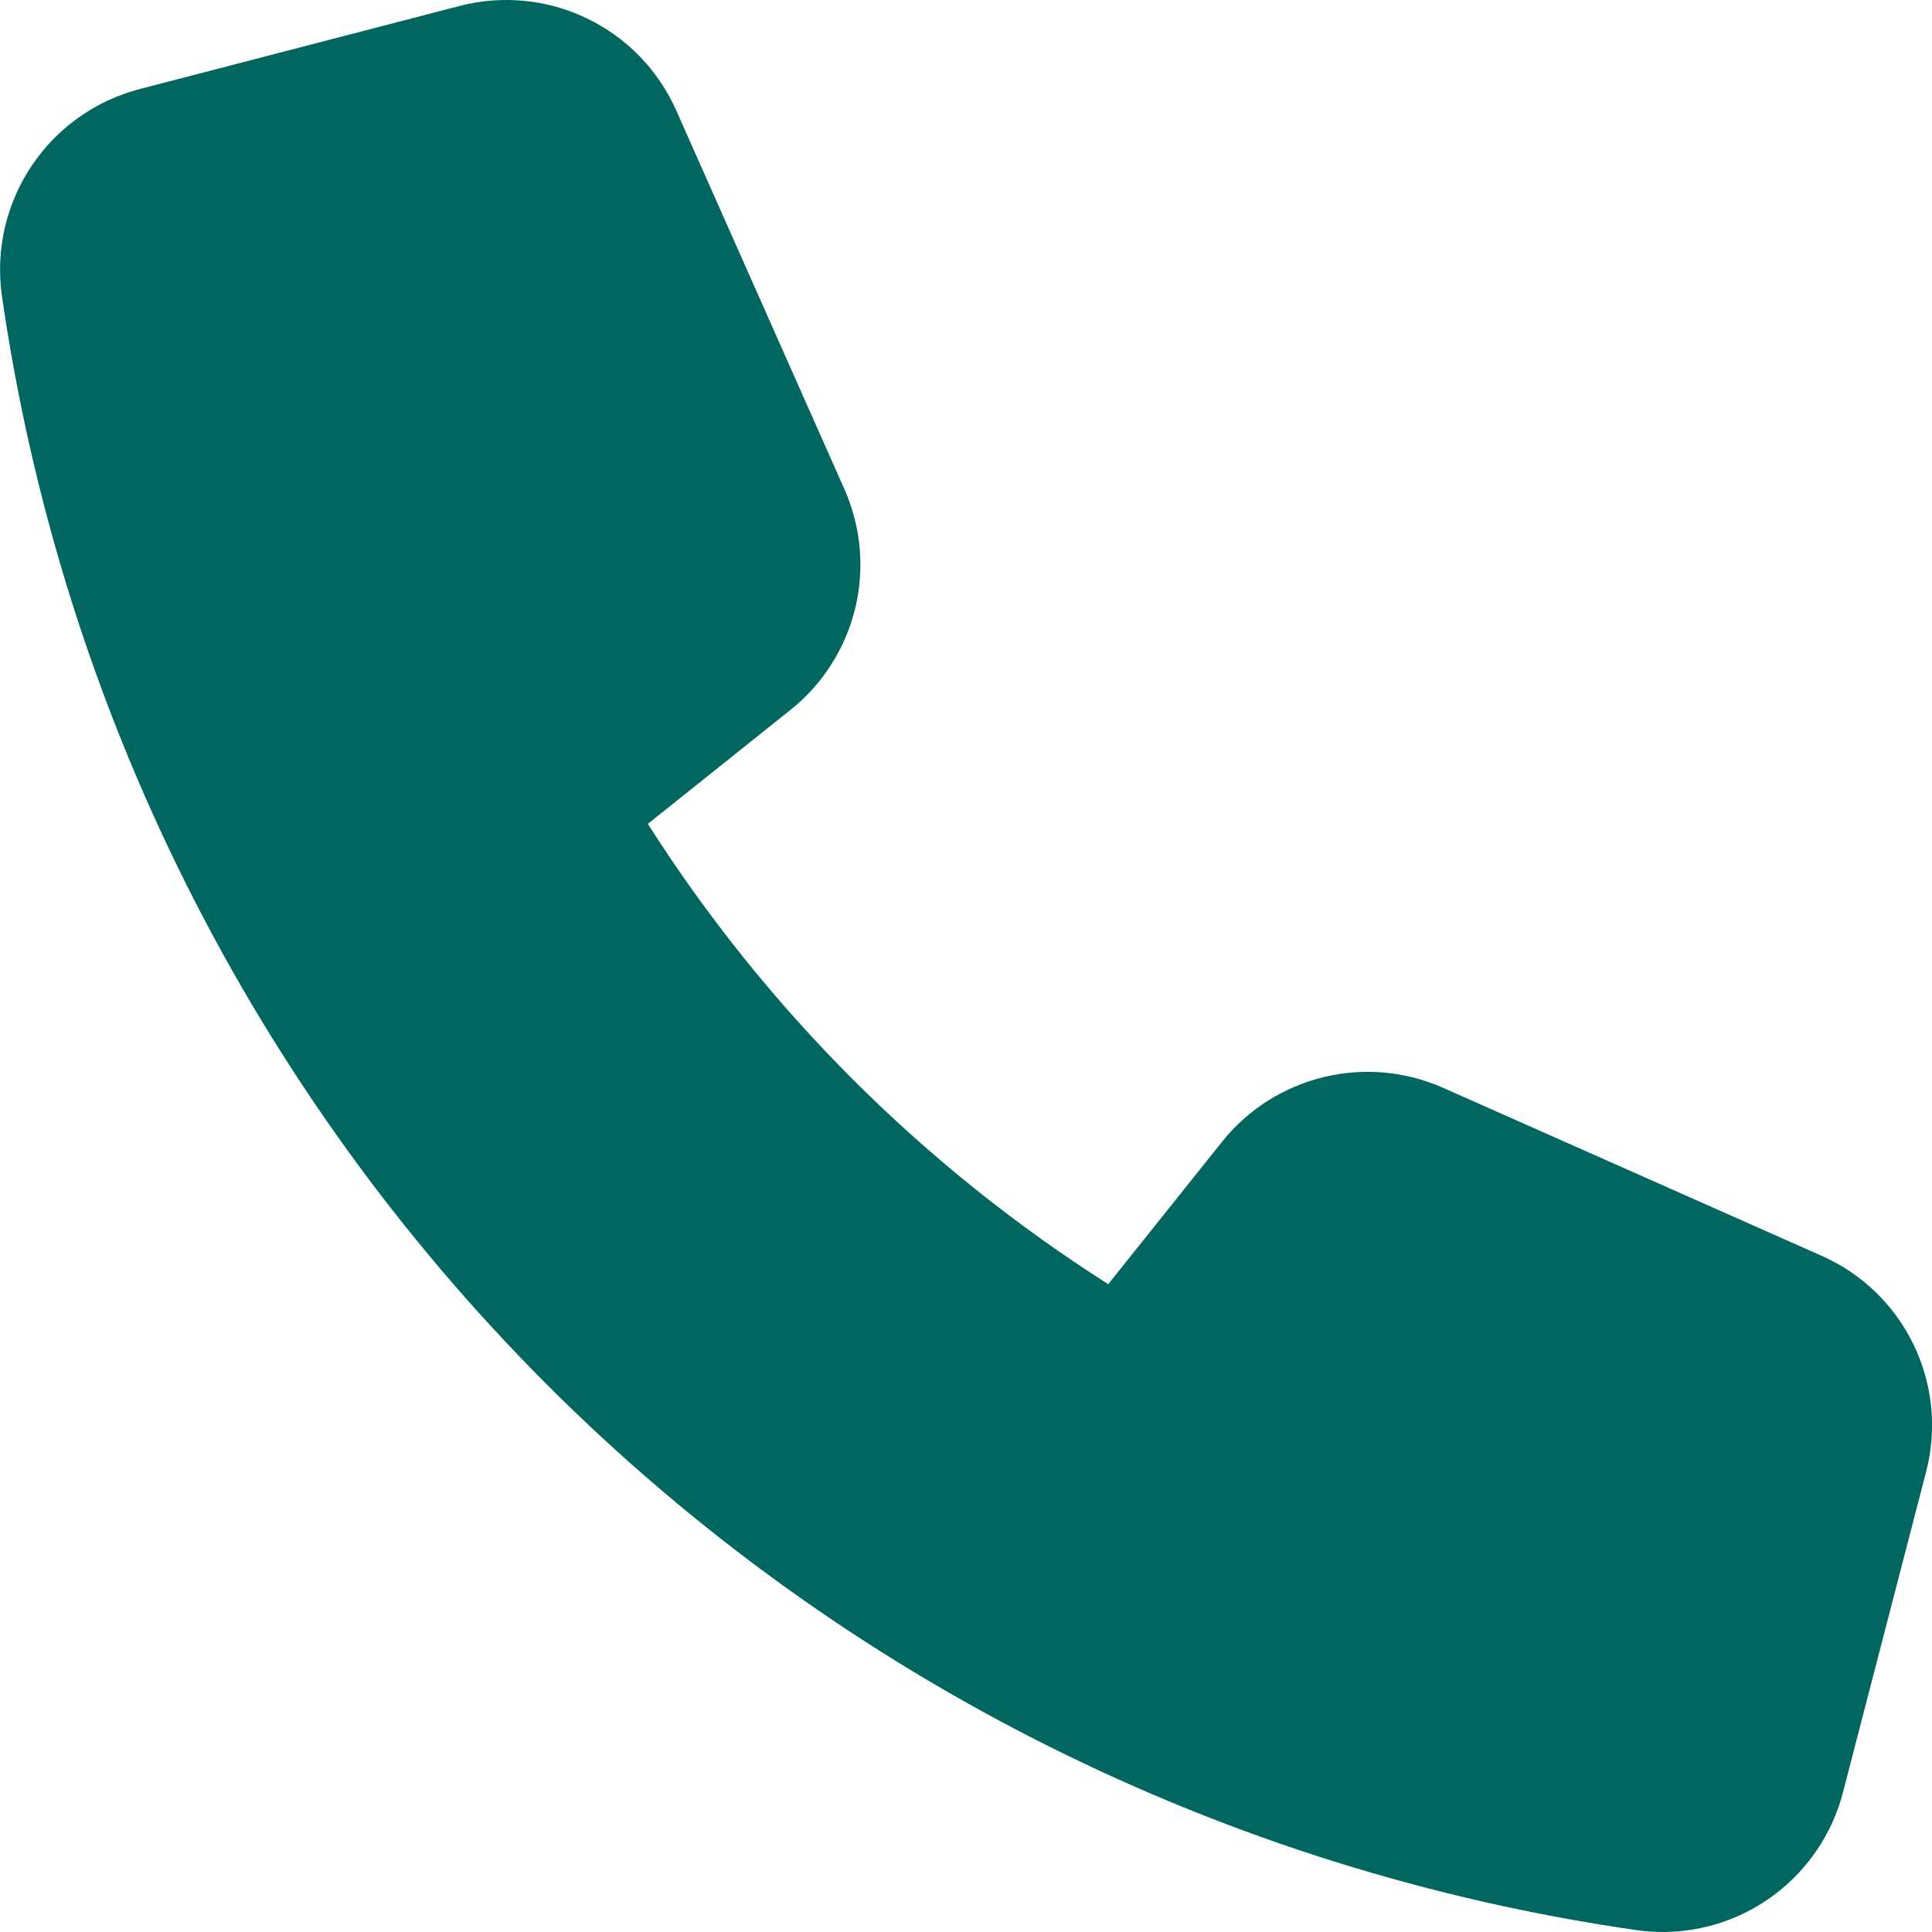
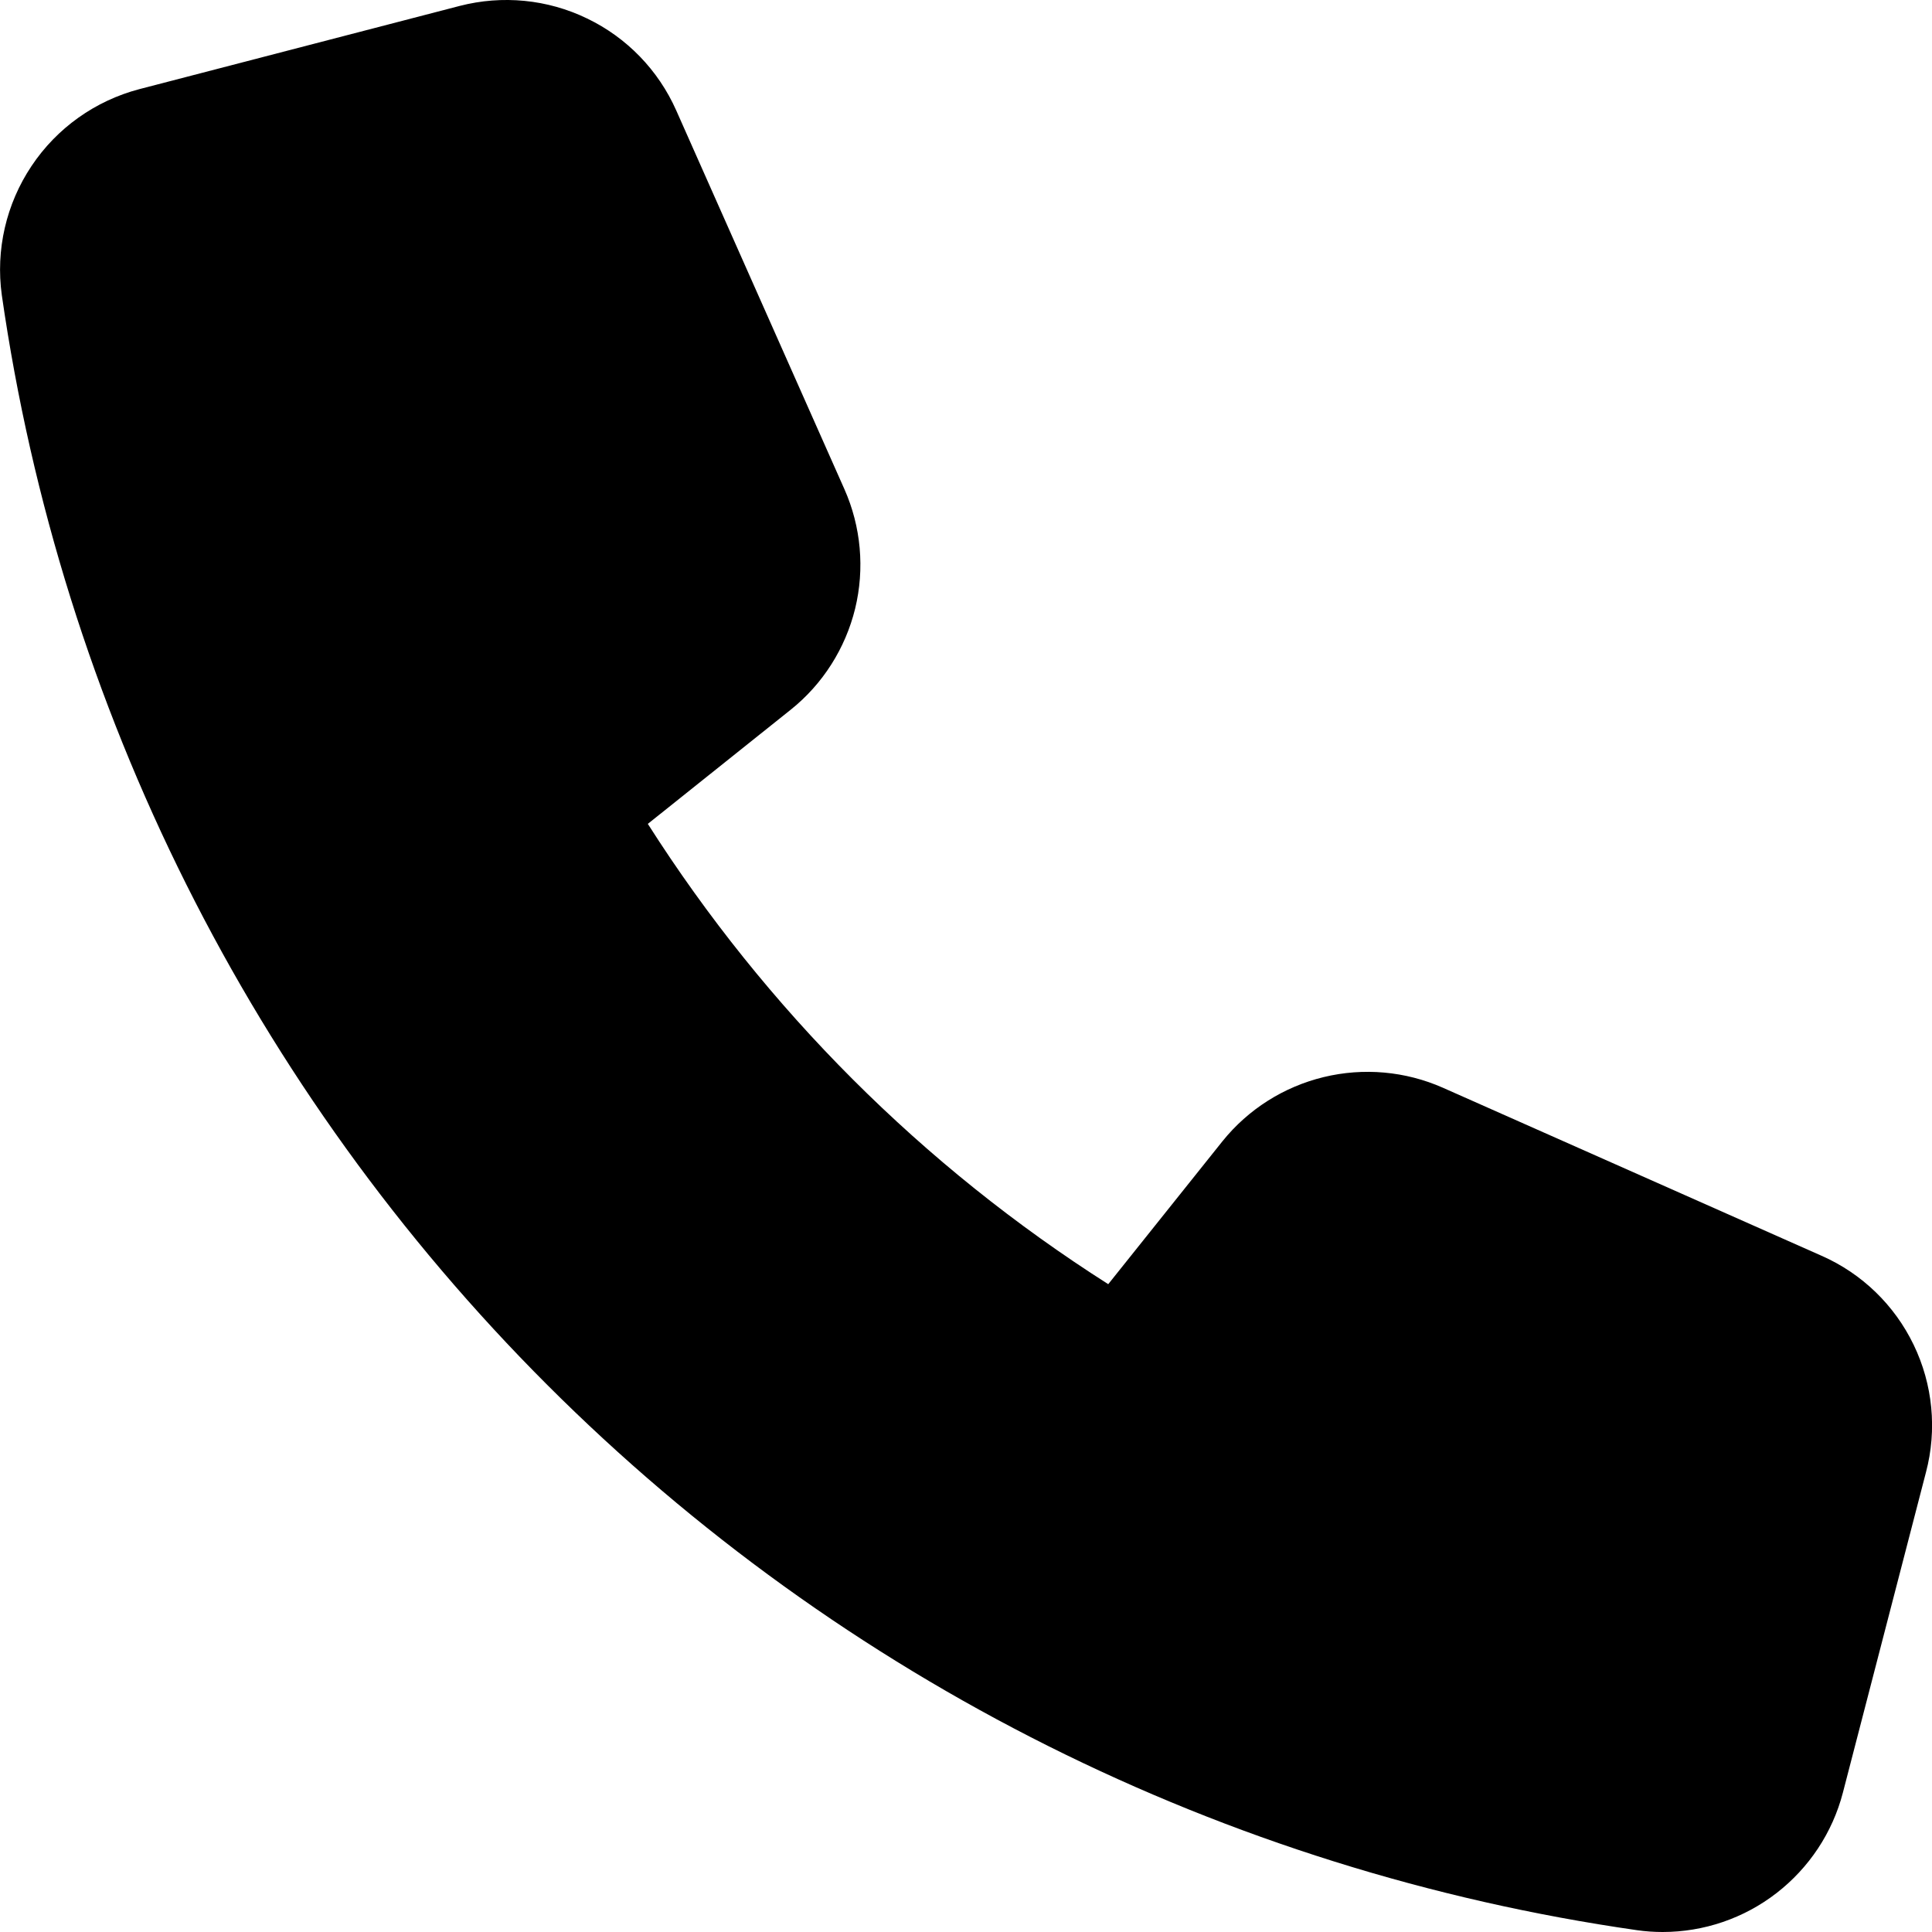
- <svg xmlns="http://www.w3.org/2000/svg" width="16" height="16" viewBox="0 0 16 16" fill="none">
-   <path d="M15.086 10.4L11.949 9.008C11.639 8.871 11.292 8.84 10.962 8.92C10.632 9 10.338 9.186 10.125 9.45L9.178 10.635C7.643 9.659 6.342 8.358 5.365 6.823L6.549 5.877C6.814 5.665 7.001 5.37 7.082 5.04C7.162 4.71 7.131 4.362 6.993 4.051L5.6 0.914C5.452 0.581 5.191 0.311 4.862 0.153C4.534 -0.006 4.16 -0.042 3.807 0.049L1.155 0.738C0.789 0.834 0.471 1.06 0.261 1.375C0.051 1.689 -0.037 2.07 0.015 2.444C0.506 5.862 2.091 9.028 4.532 11.469C6.973 13.91 10.14 15.495 13.557 15.985C13.627 15.995 13.698 16 13.769 16C14.11 16 14.442 15.887 14.712 15.678C14.982 15.469 15.176 15.177 15.262 14.846L15.95 12.193C16.043 11.841 16.007 11.466 15.848 11.137C15.69 10.809 15.42 10.547 15.086 10.4Z" fill="#00665F" />
+ <svg xmlns="http://www.w3.org/2000/svg" width="16" height="16" viewBox="0 0 16 16">
+   <path d="M15.086 10.4L11.949 9.008C11.639 8.871 11.292 8.84 10.962 8.92C10.632 9 10.338 9.186 10.125 9.45L9.178 10.635C7.643 9.659 6.342 8.358 5.365 6.823L6.549 5.877C6.814 5.665 7.001 5.37 7.082 5.04C7.162 4.71 7.131 4.362 6.993 4.051L5.6 0.914C5.452 0.581 5.191 0.311 4.862 0.153C4.534 -0.006 4.16 -0.042 3.807 0.049L1.155 0.738C0.789 0.834 0.471 1.06 0.261 1.375C0.051 1.689 -0.037 2.07 0.015 2.444C0.506 5.862 2.091 9.028 4.532 11.469C6.973 13.91 10.14 15.495 13.557 15.985C13.627 15.995 13.698 16 13.769 16C14.11 16 14.442 15.887 14.712 15.678C14.982 15.469 15.176 15.177 15.262 14.846L15.95 12.193C16.043 11.841 16.007 11.466 15.848 11.137C15.69 10.809 15.42 10.547 15.086 10.4Z" fill="current" />
</svg>
